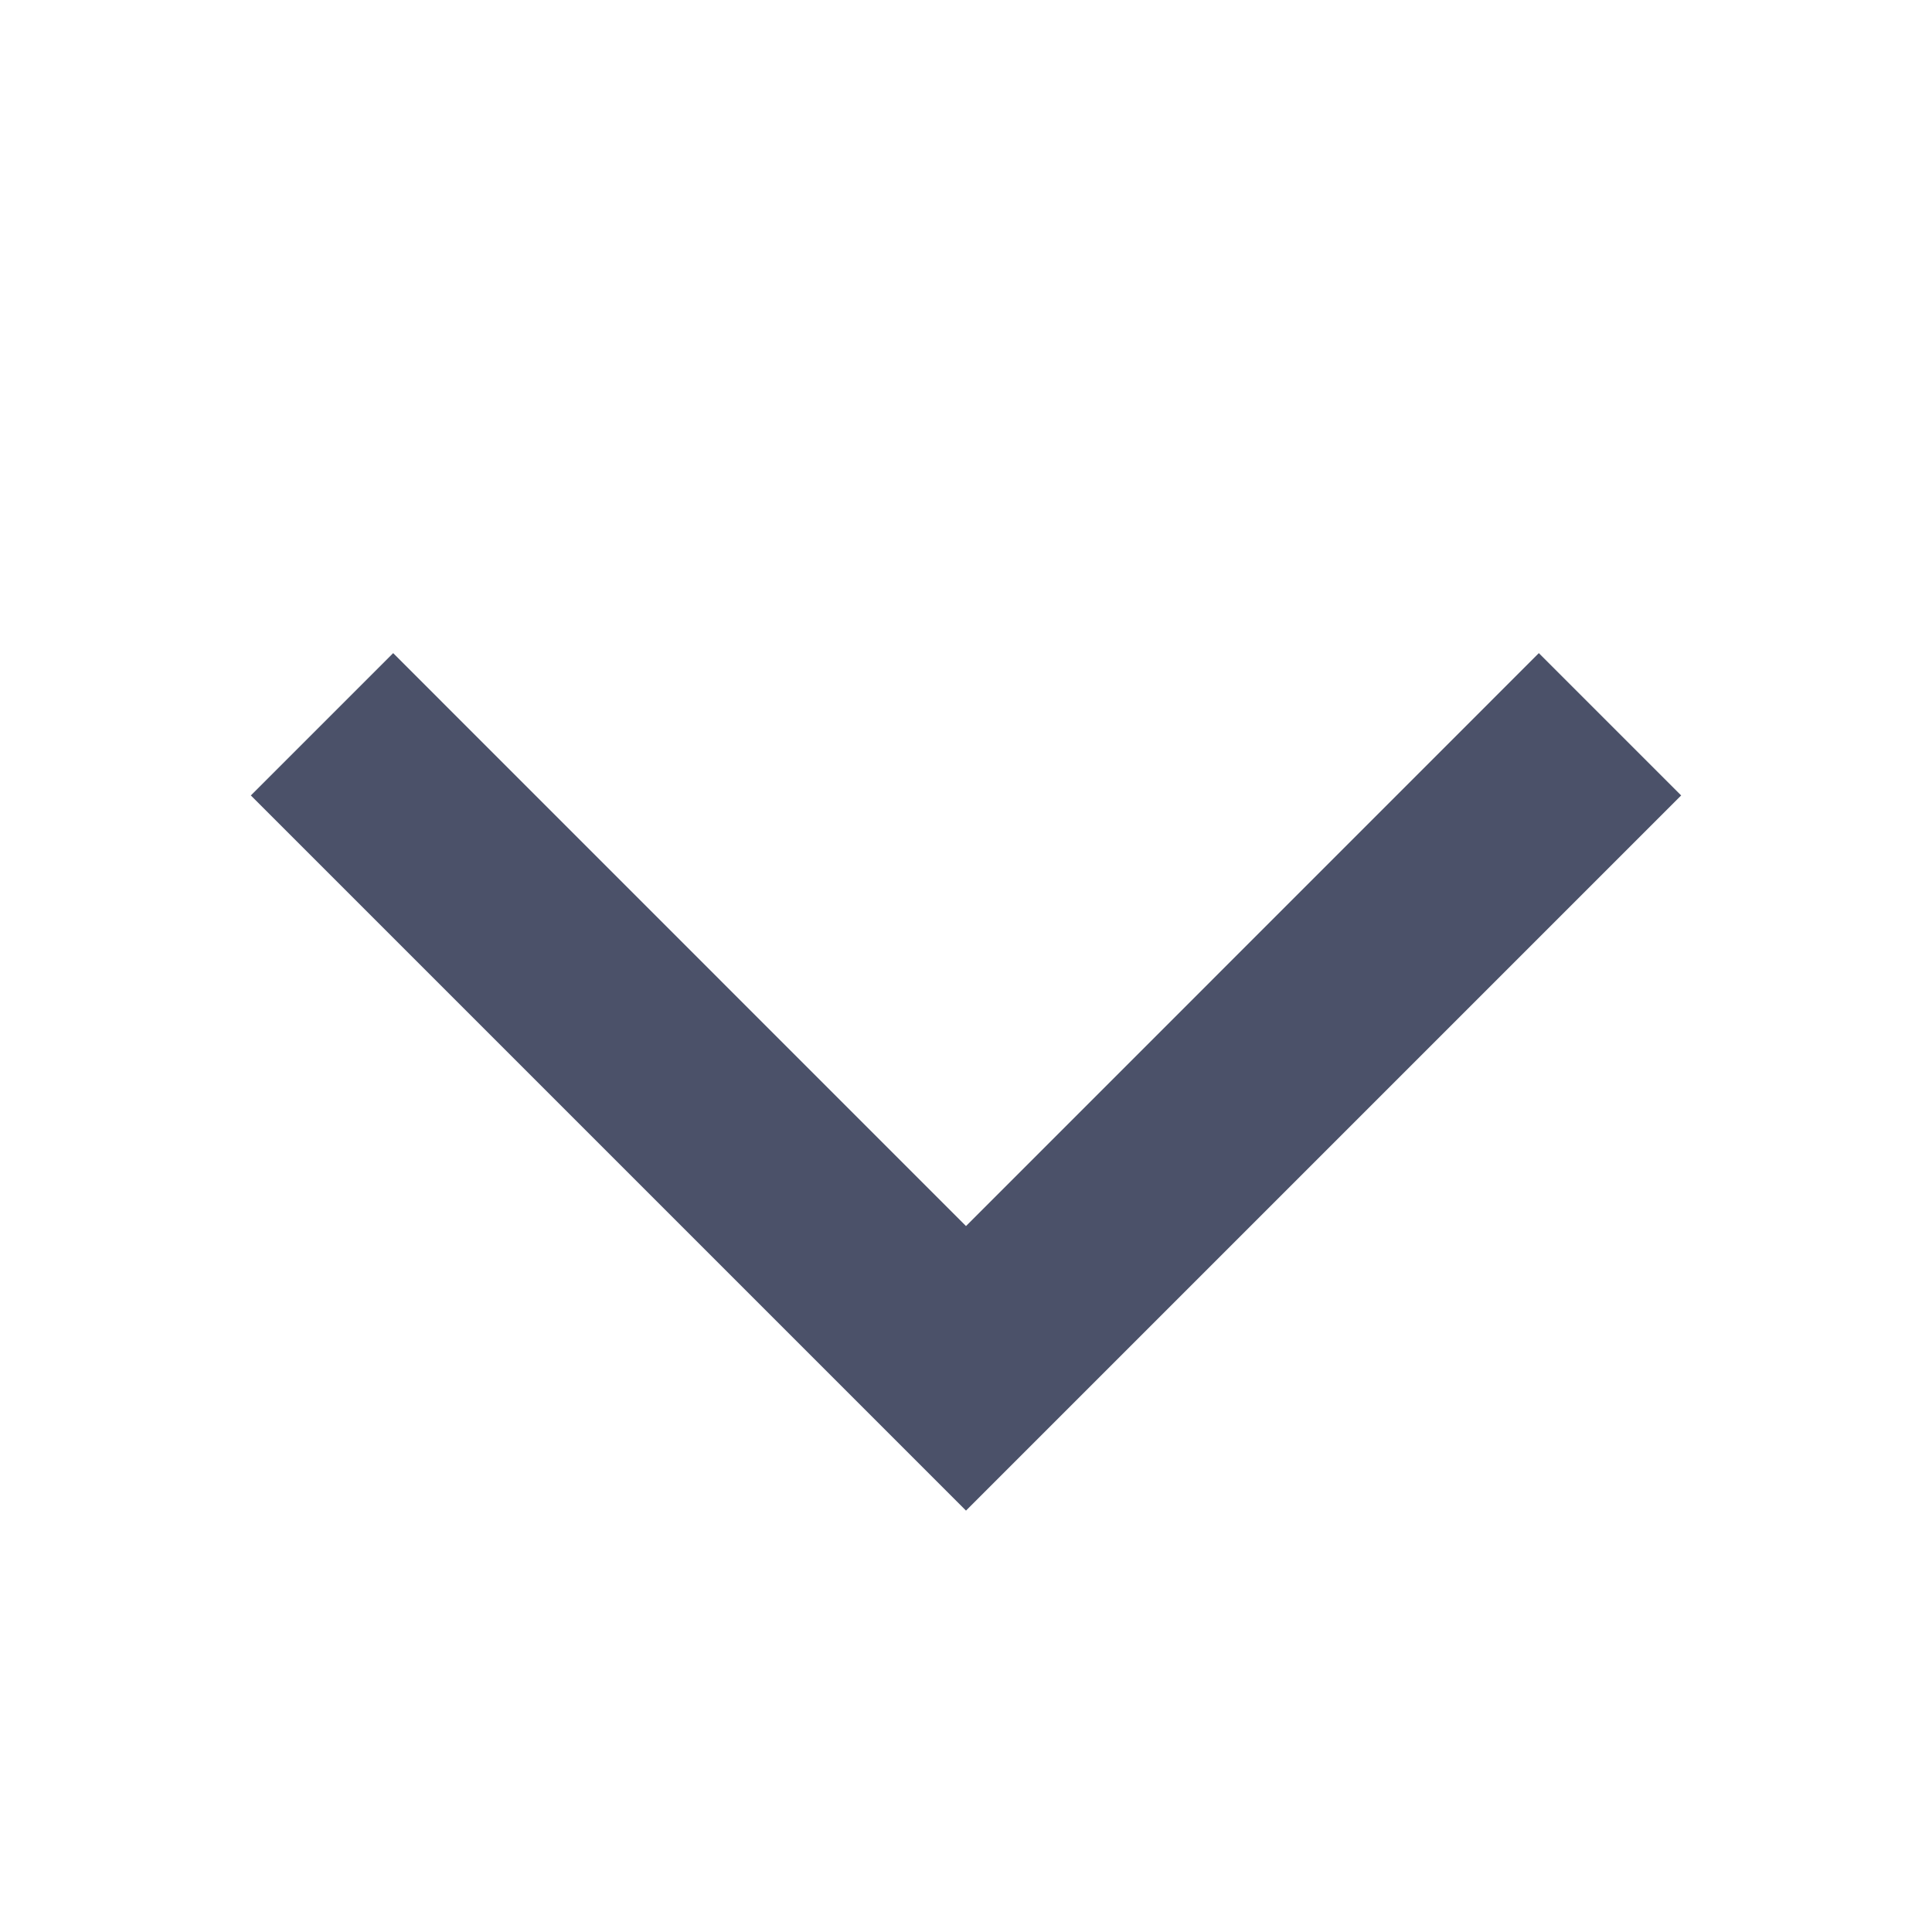
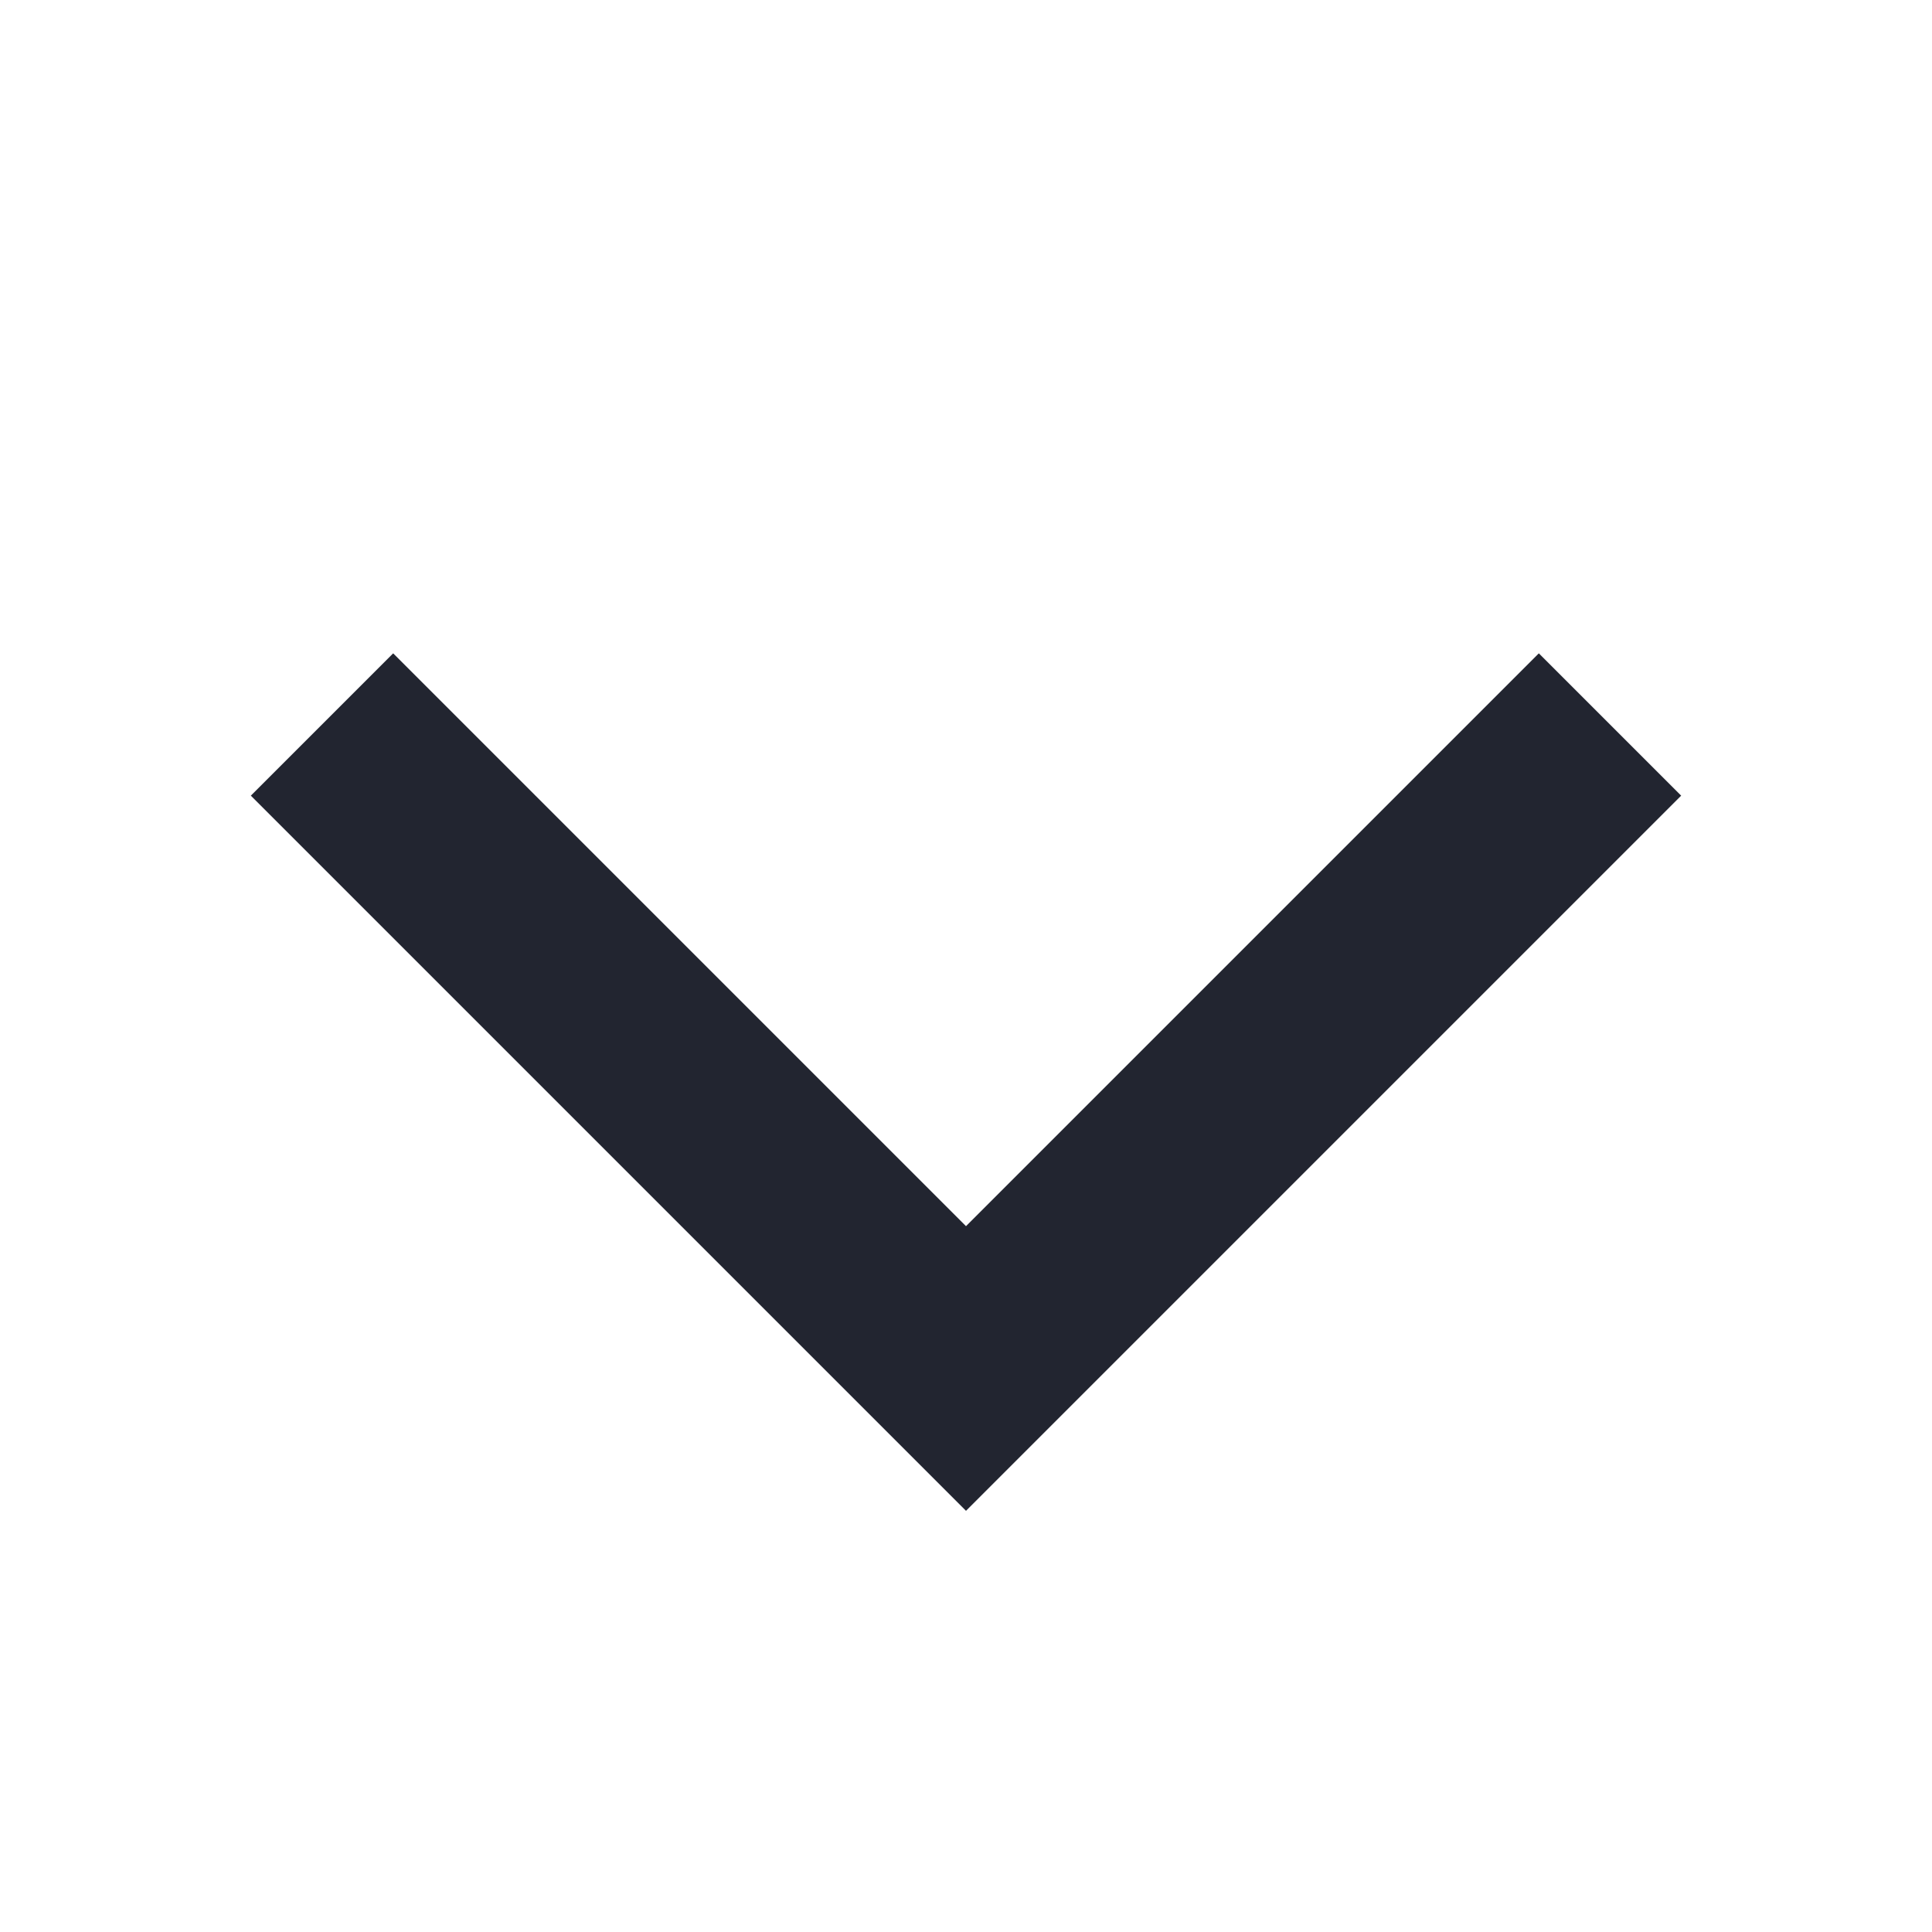
- <svg xmlns="http://www.w3.org/2000/svg" width="18" height="18" viewBox="0 0 18 18" fill="none">
-   <path fill-rule="evenodd" clip-rule="evenodd" d="M2.337 7.411L3.663 6.085L9 11.423L14.337 6.085L15.663 7.411L9 14.074L2.337 7.411Z" fill="#4B5169" />
+ <svg xmlns="http://www.w3.org/2000/svg" width="24" height="24" viewBox="0 0 24 24" fill="none">
+   <path fill-rule="evenodd" clip-rule="evenodd" d="M3.116 9.884L4.884 8.116L12 15.232L19.116 8.116L20.884 9.884L12 18.768L3.116 9.884Z" fill="#222530" />
</svg>
